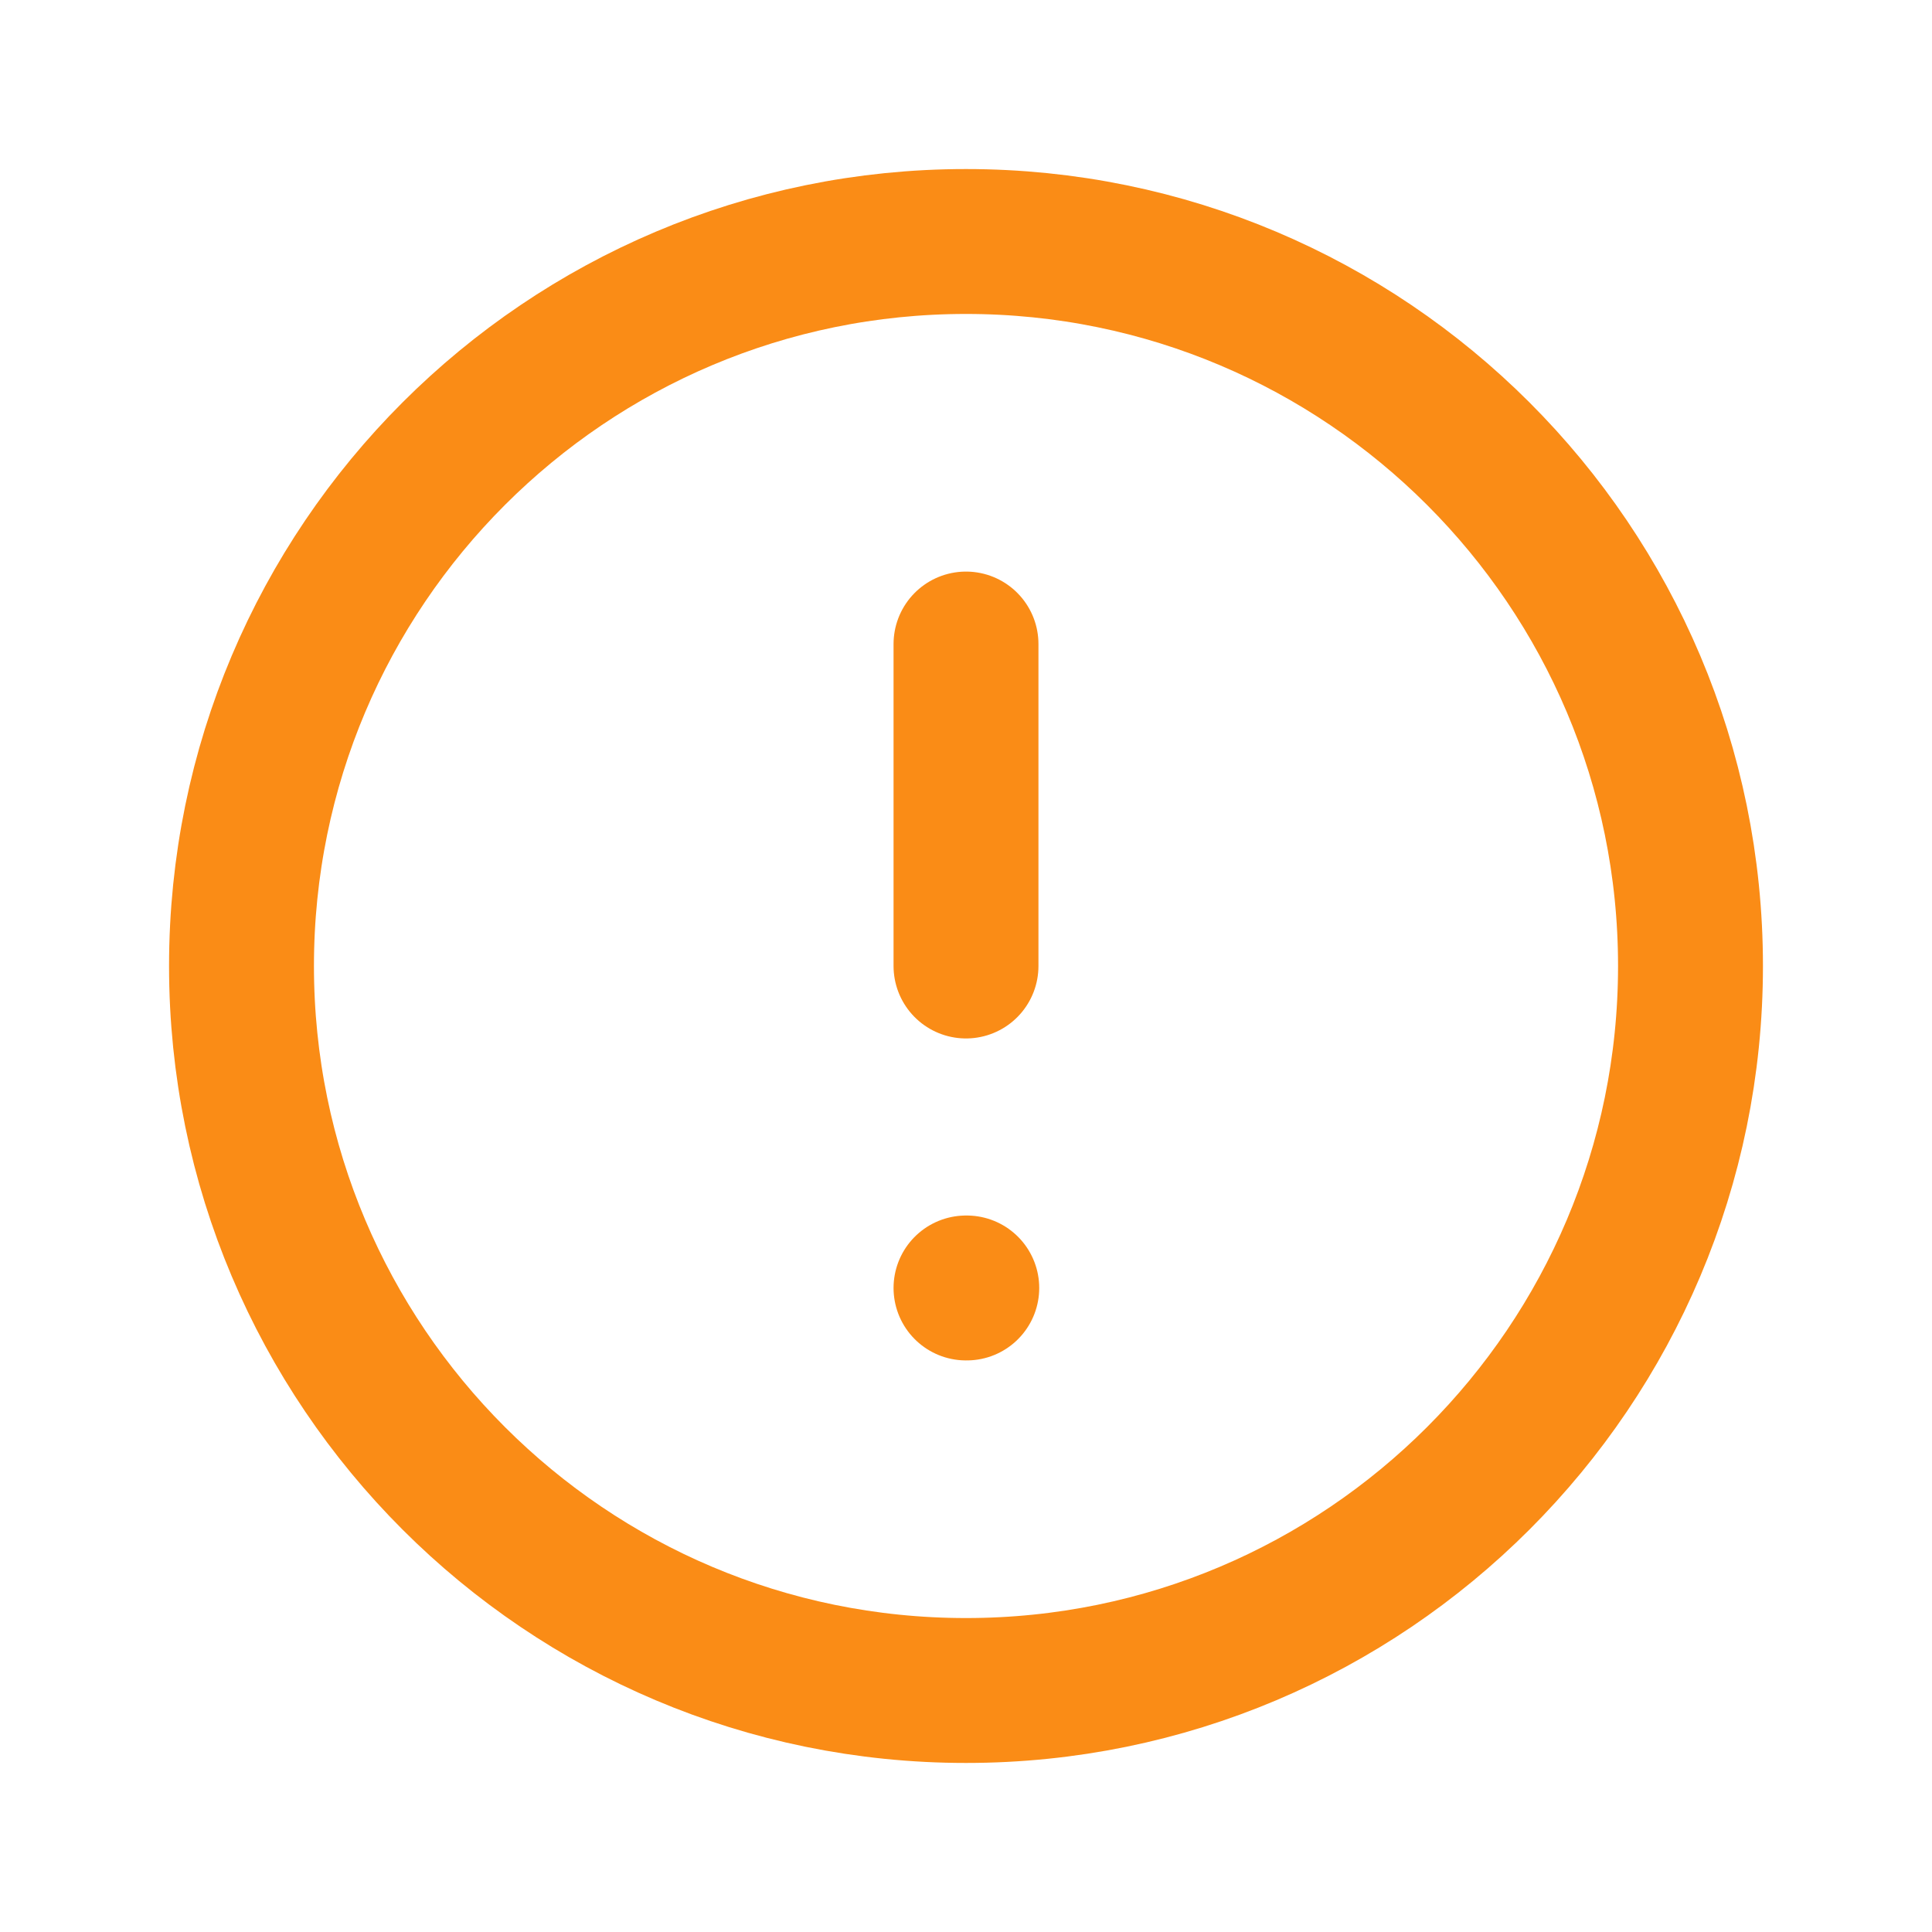
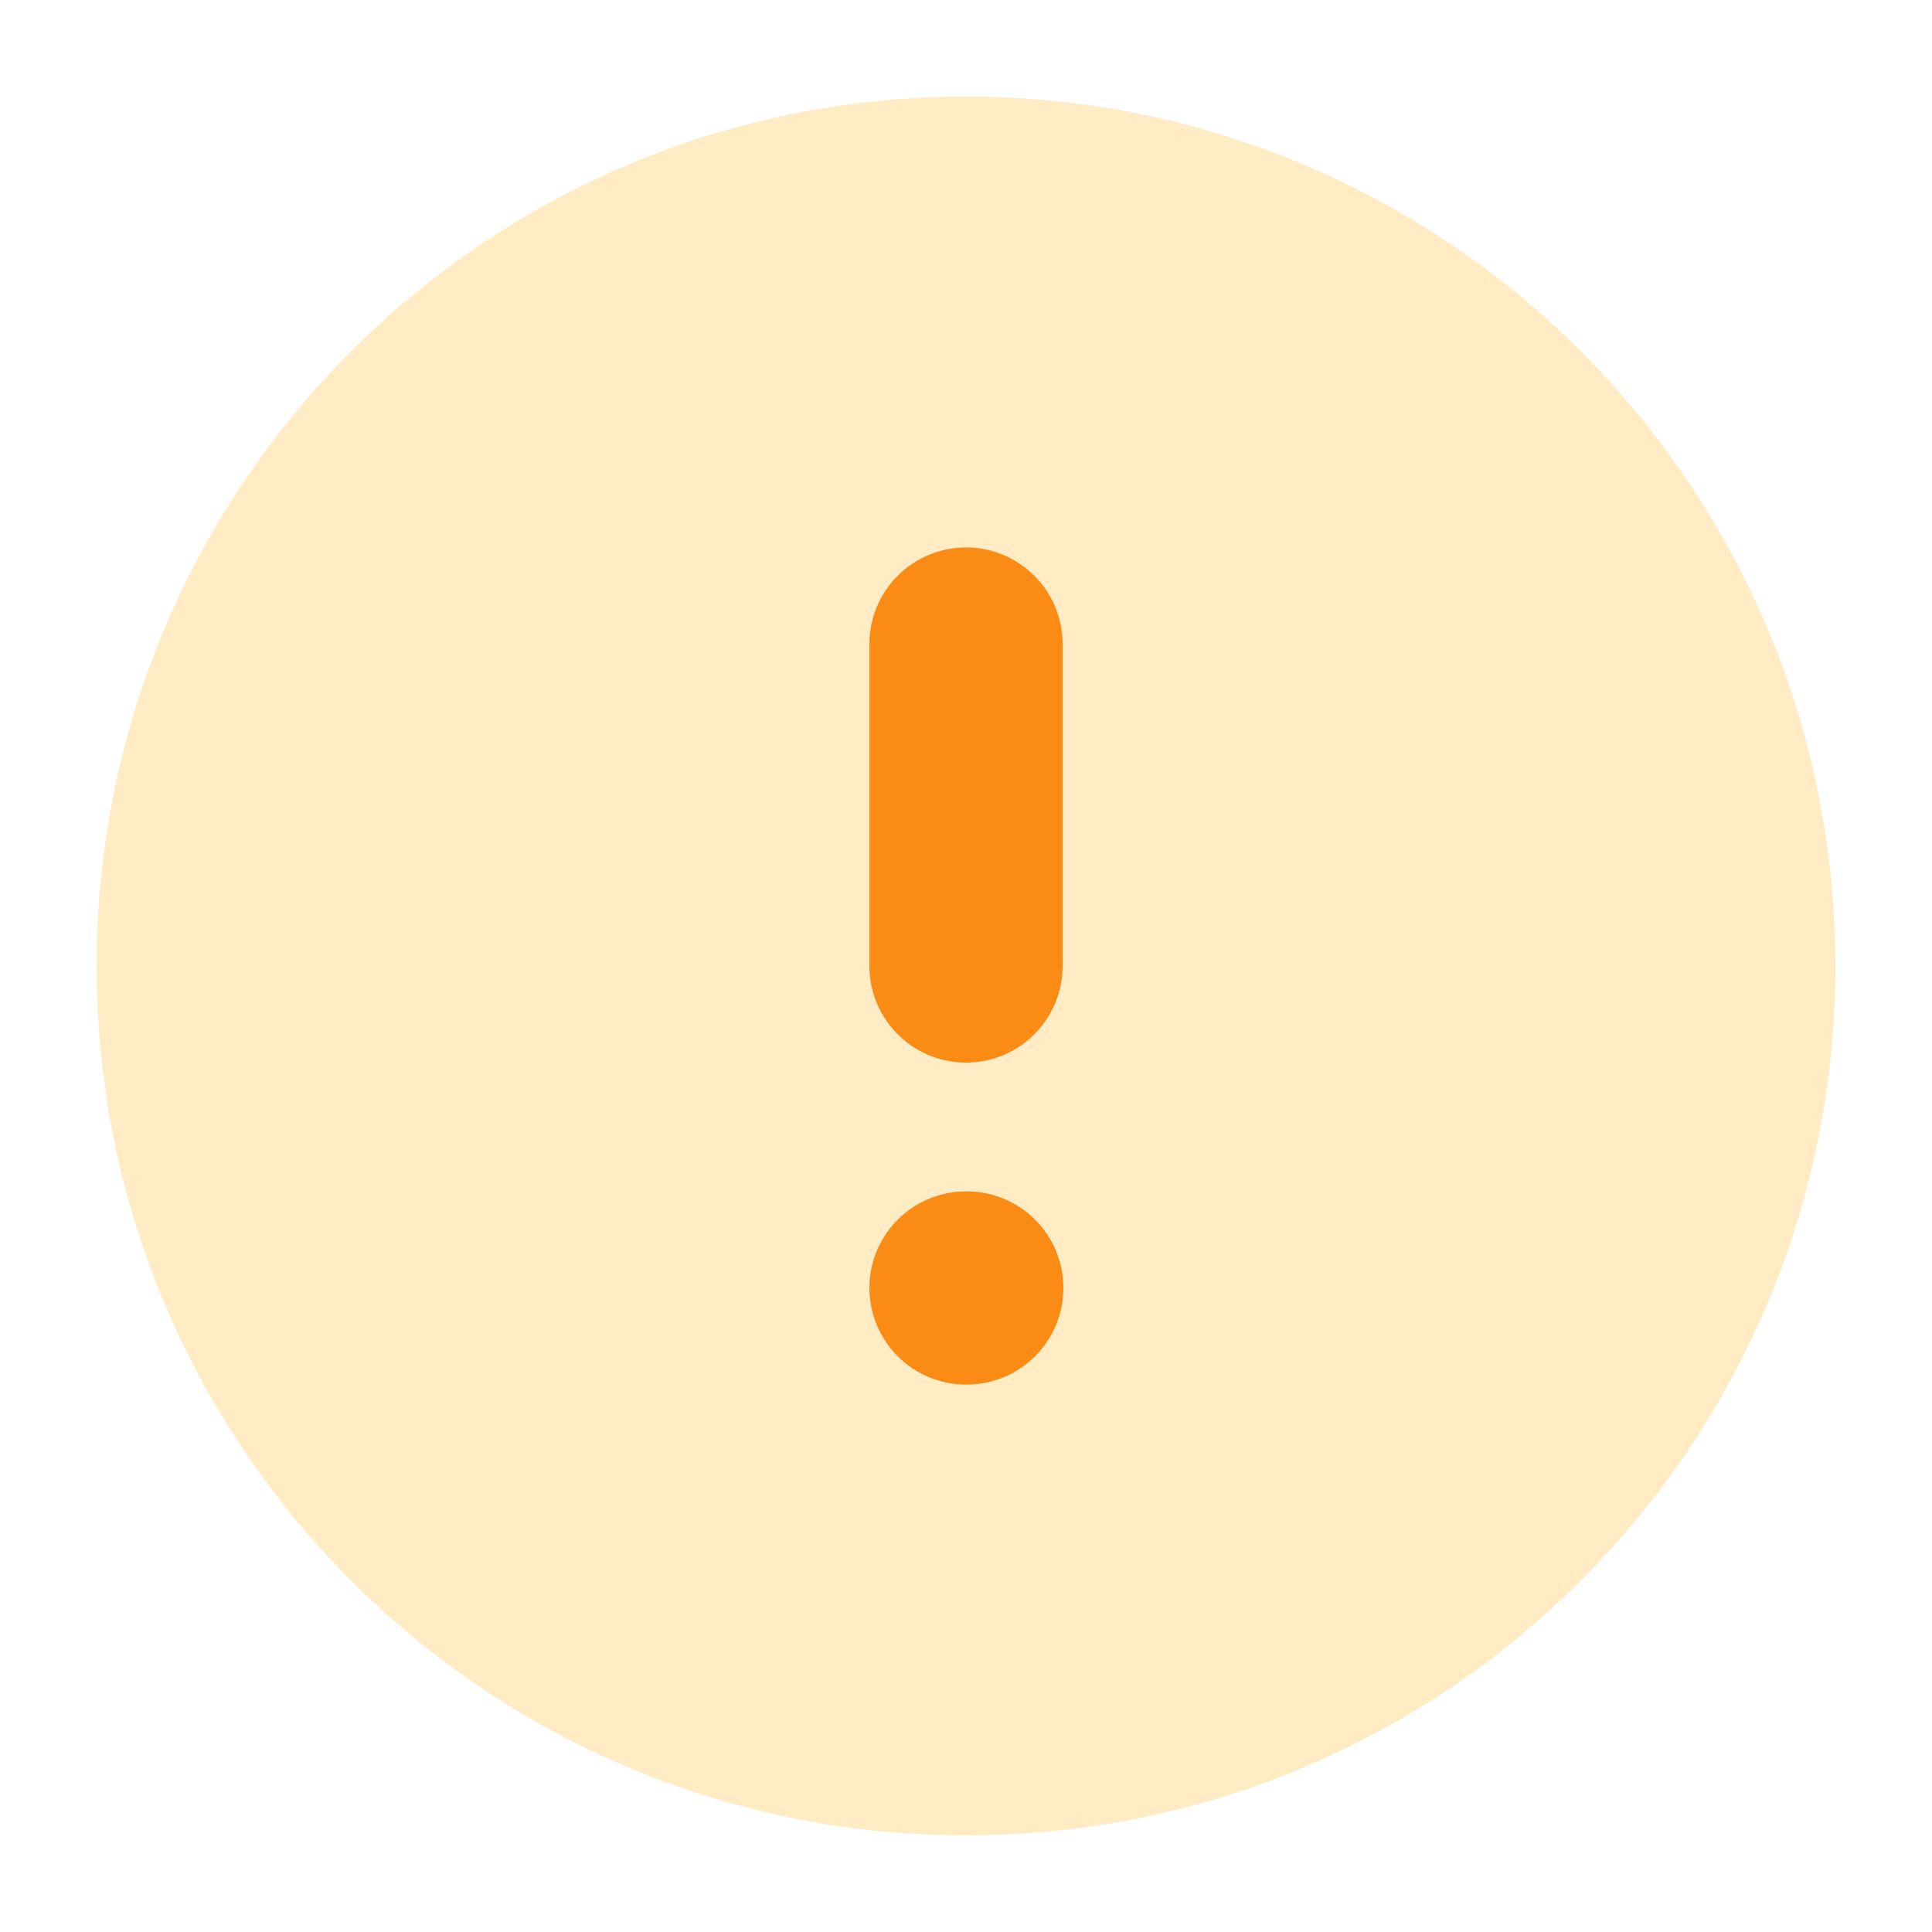
<svg xmlns="http://www.w3.org/2000/svg" width="20" height="20" viewBox="0 0 20 20" fill="none">
-   <path d="M10 17.5C14.142 17.5 17.5 14.142 17.5 10C17.5 5.858 14.142 2.5 10 2.5C5.858 2.5 2.5 5.858 2.5 10C2.5 14.142 5.858 17.5 10 17.5Z" stroke="#FA8C16" stroke-width="1.5" stroke-linecap="round" stroke-linejoin="round" />
-   <path d="M10 6.667V10" stroke="#FA8C16" stroke-width="1.5" stroke-linecap="round" stroke-linejoin="round" />
-   <path d="M10 13.333H10.008" stroke="#FA8C16" stroke-width="1.5" stroke-linecap="round" stroke-linejoin="round" />
+   <path d="M10 19C14.971 19 19 14.971 19 10C19 5.029 14.971 1 10 1C5.029 1 1 5.029 1 10C1 14.971 5.029 19 10 19Z" fill="#FFECC5" />
+   <path d="M10 6.667V10" stroke="#FA8C16" stroke-width="2" stroke-linecap="round" stroke-linejoin="round" />
+   <path d="M10 13.333H10.008" stroke="#FA8C16" stroke-width="2" stroke-linecap="round" stroke-linejoin="round" />
</svg>
